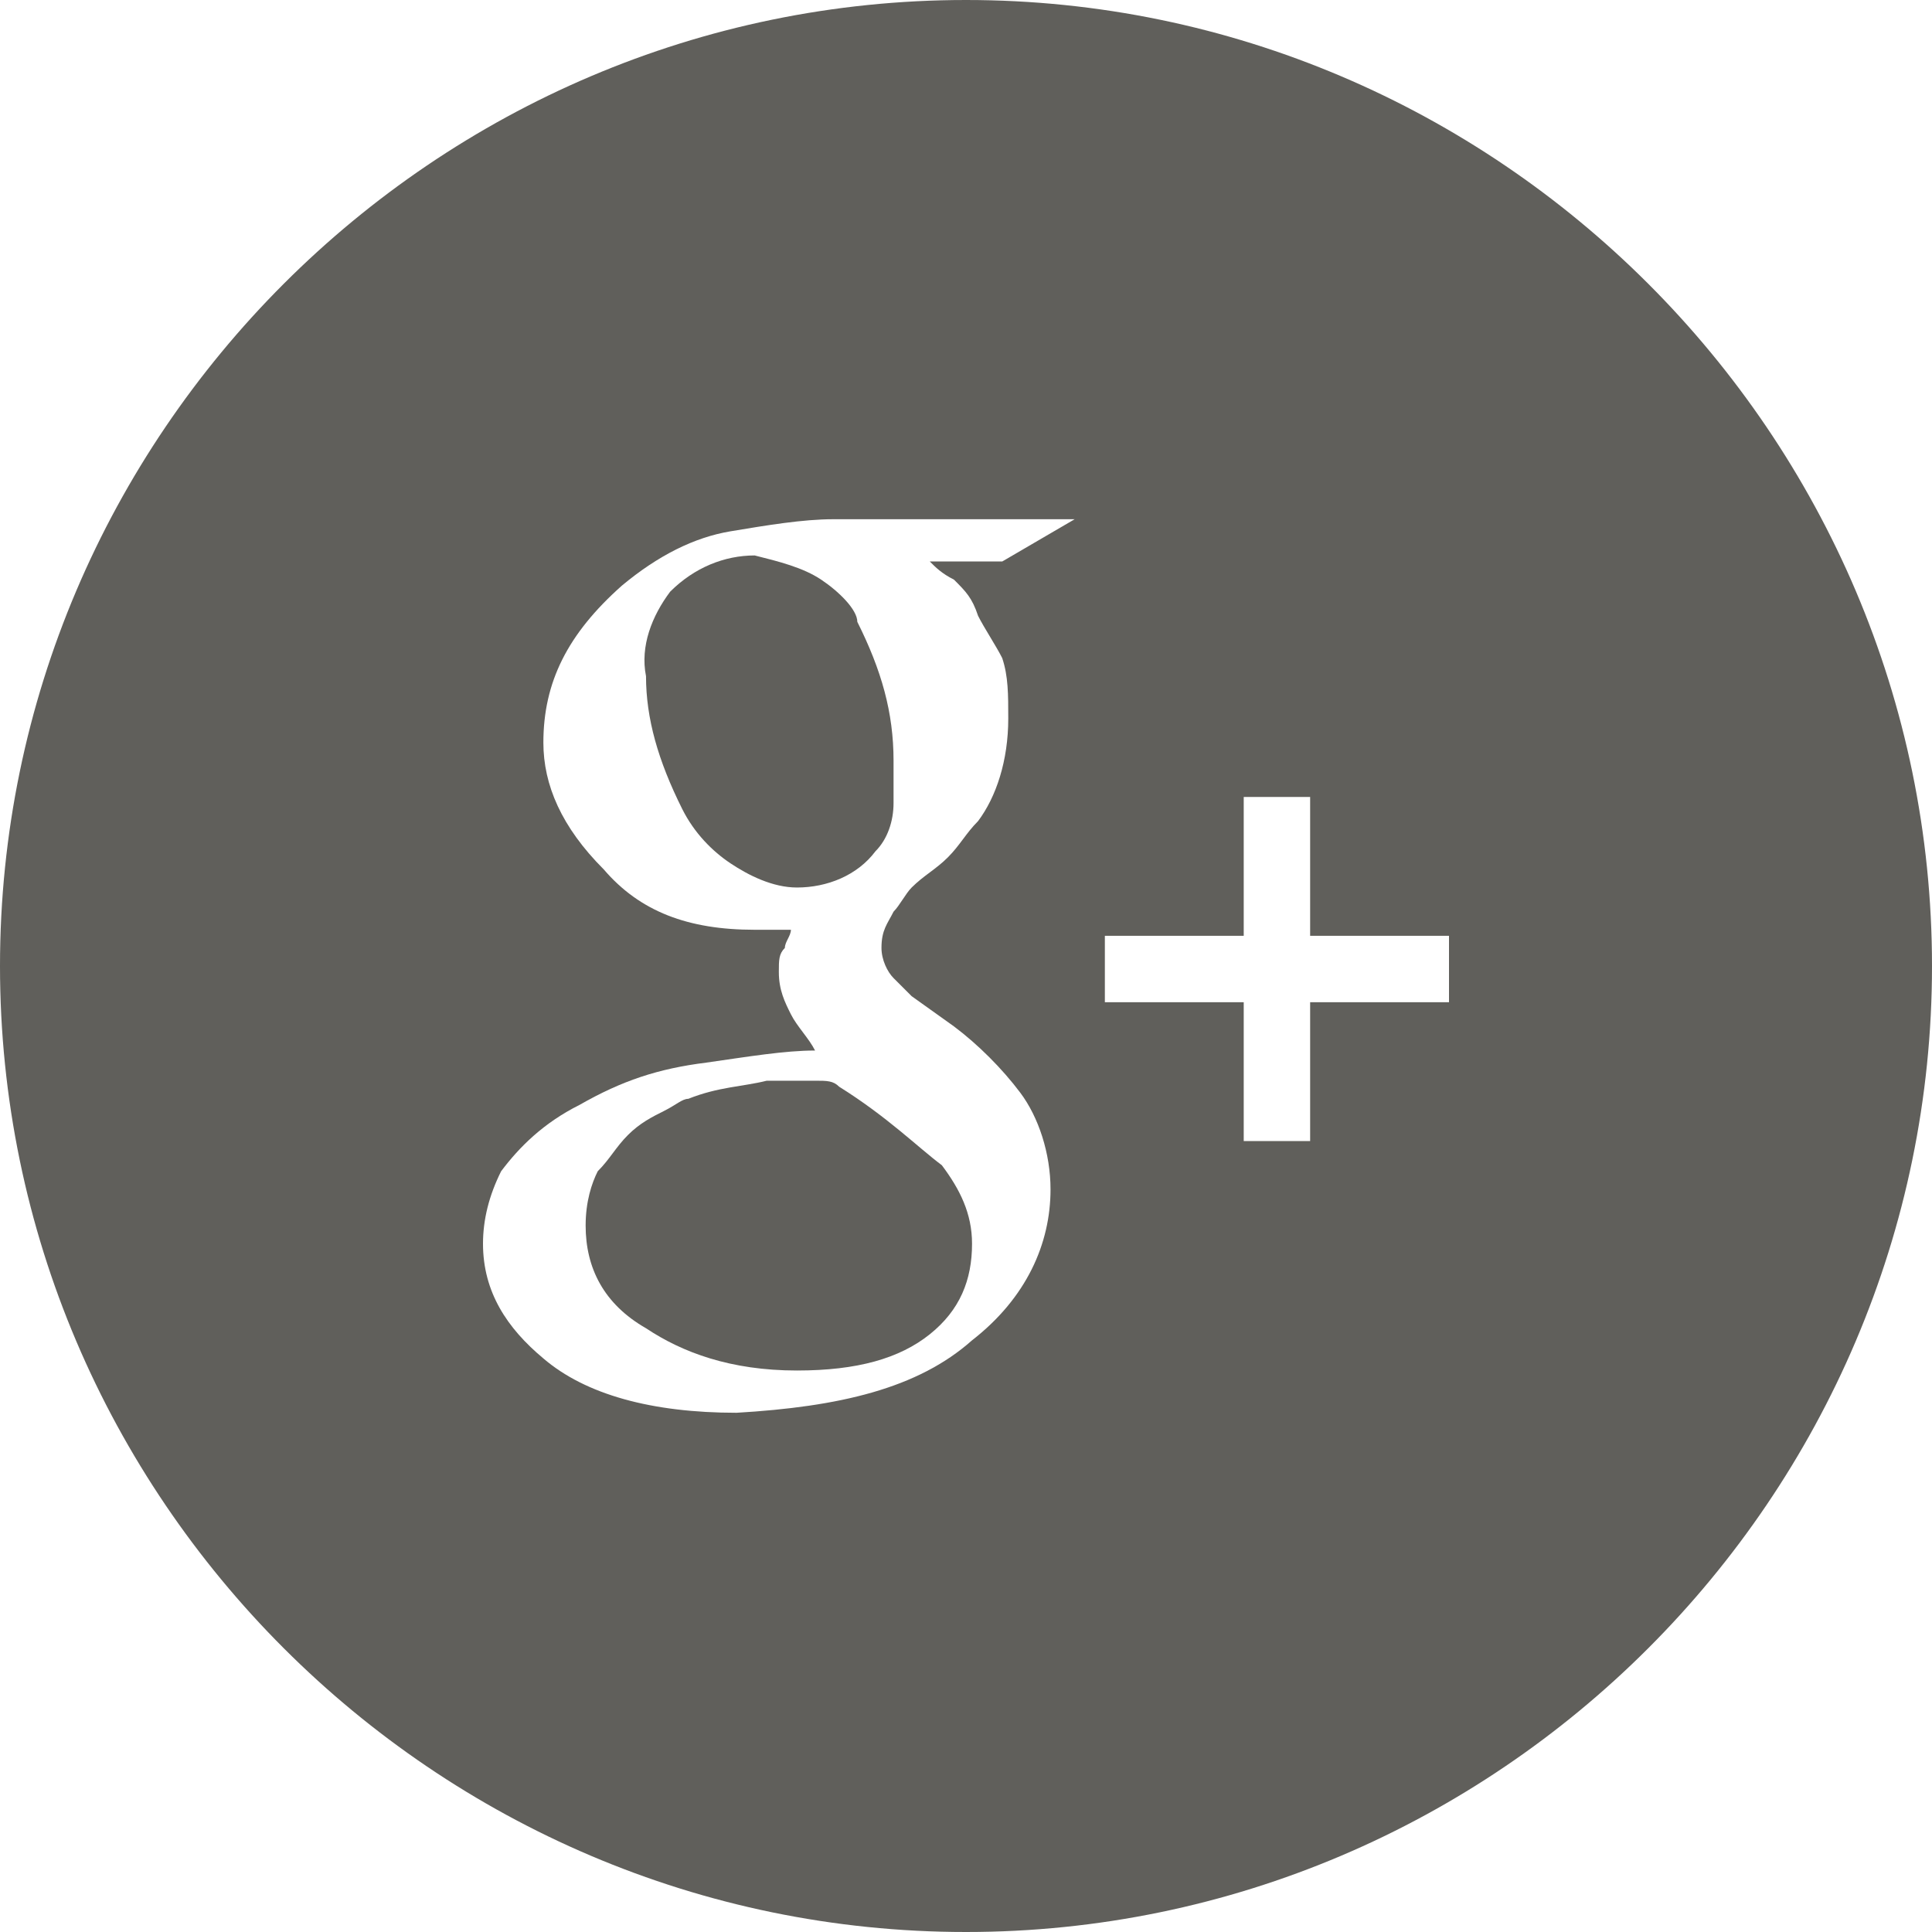
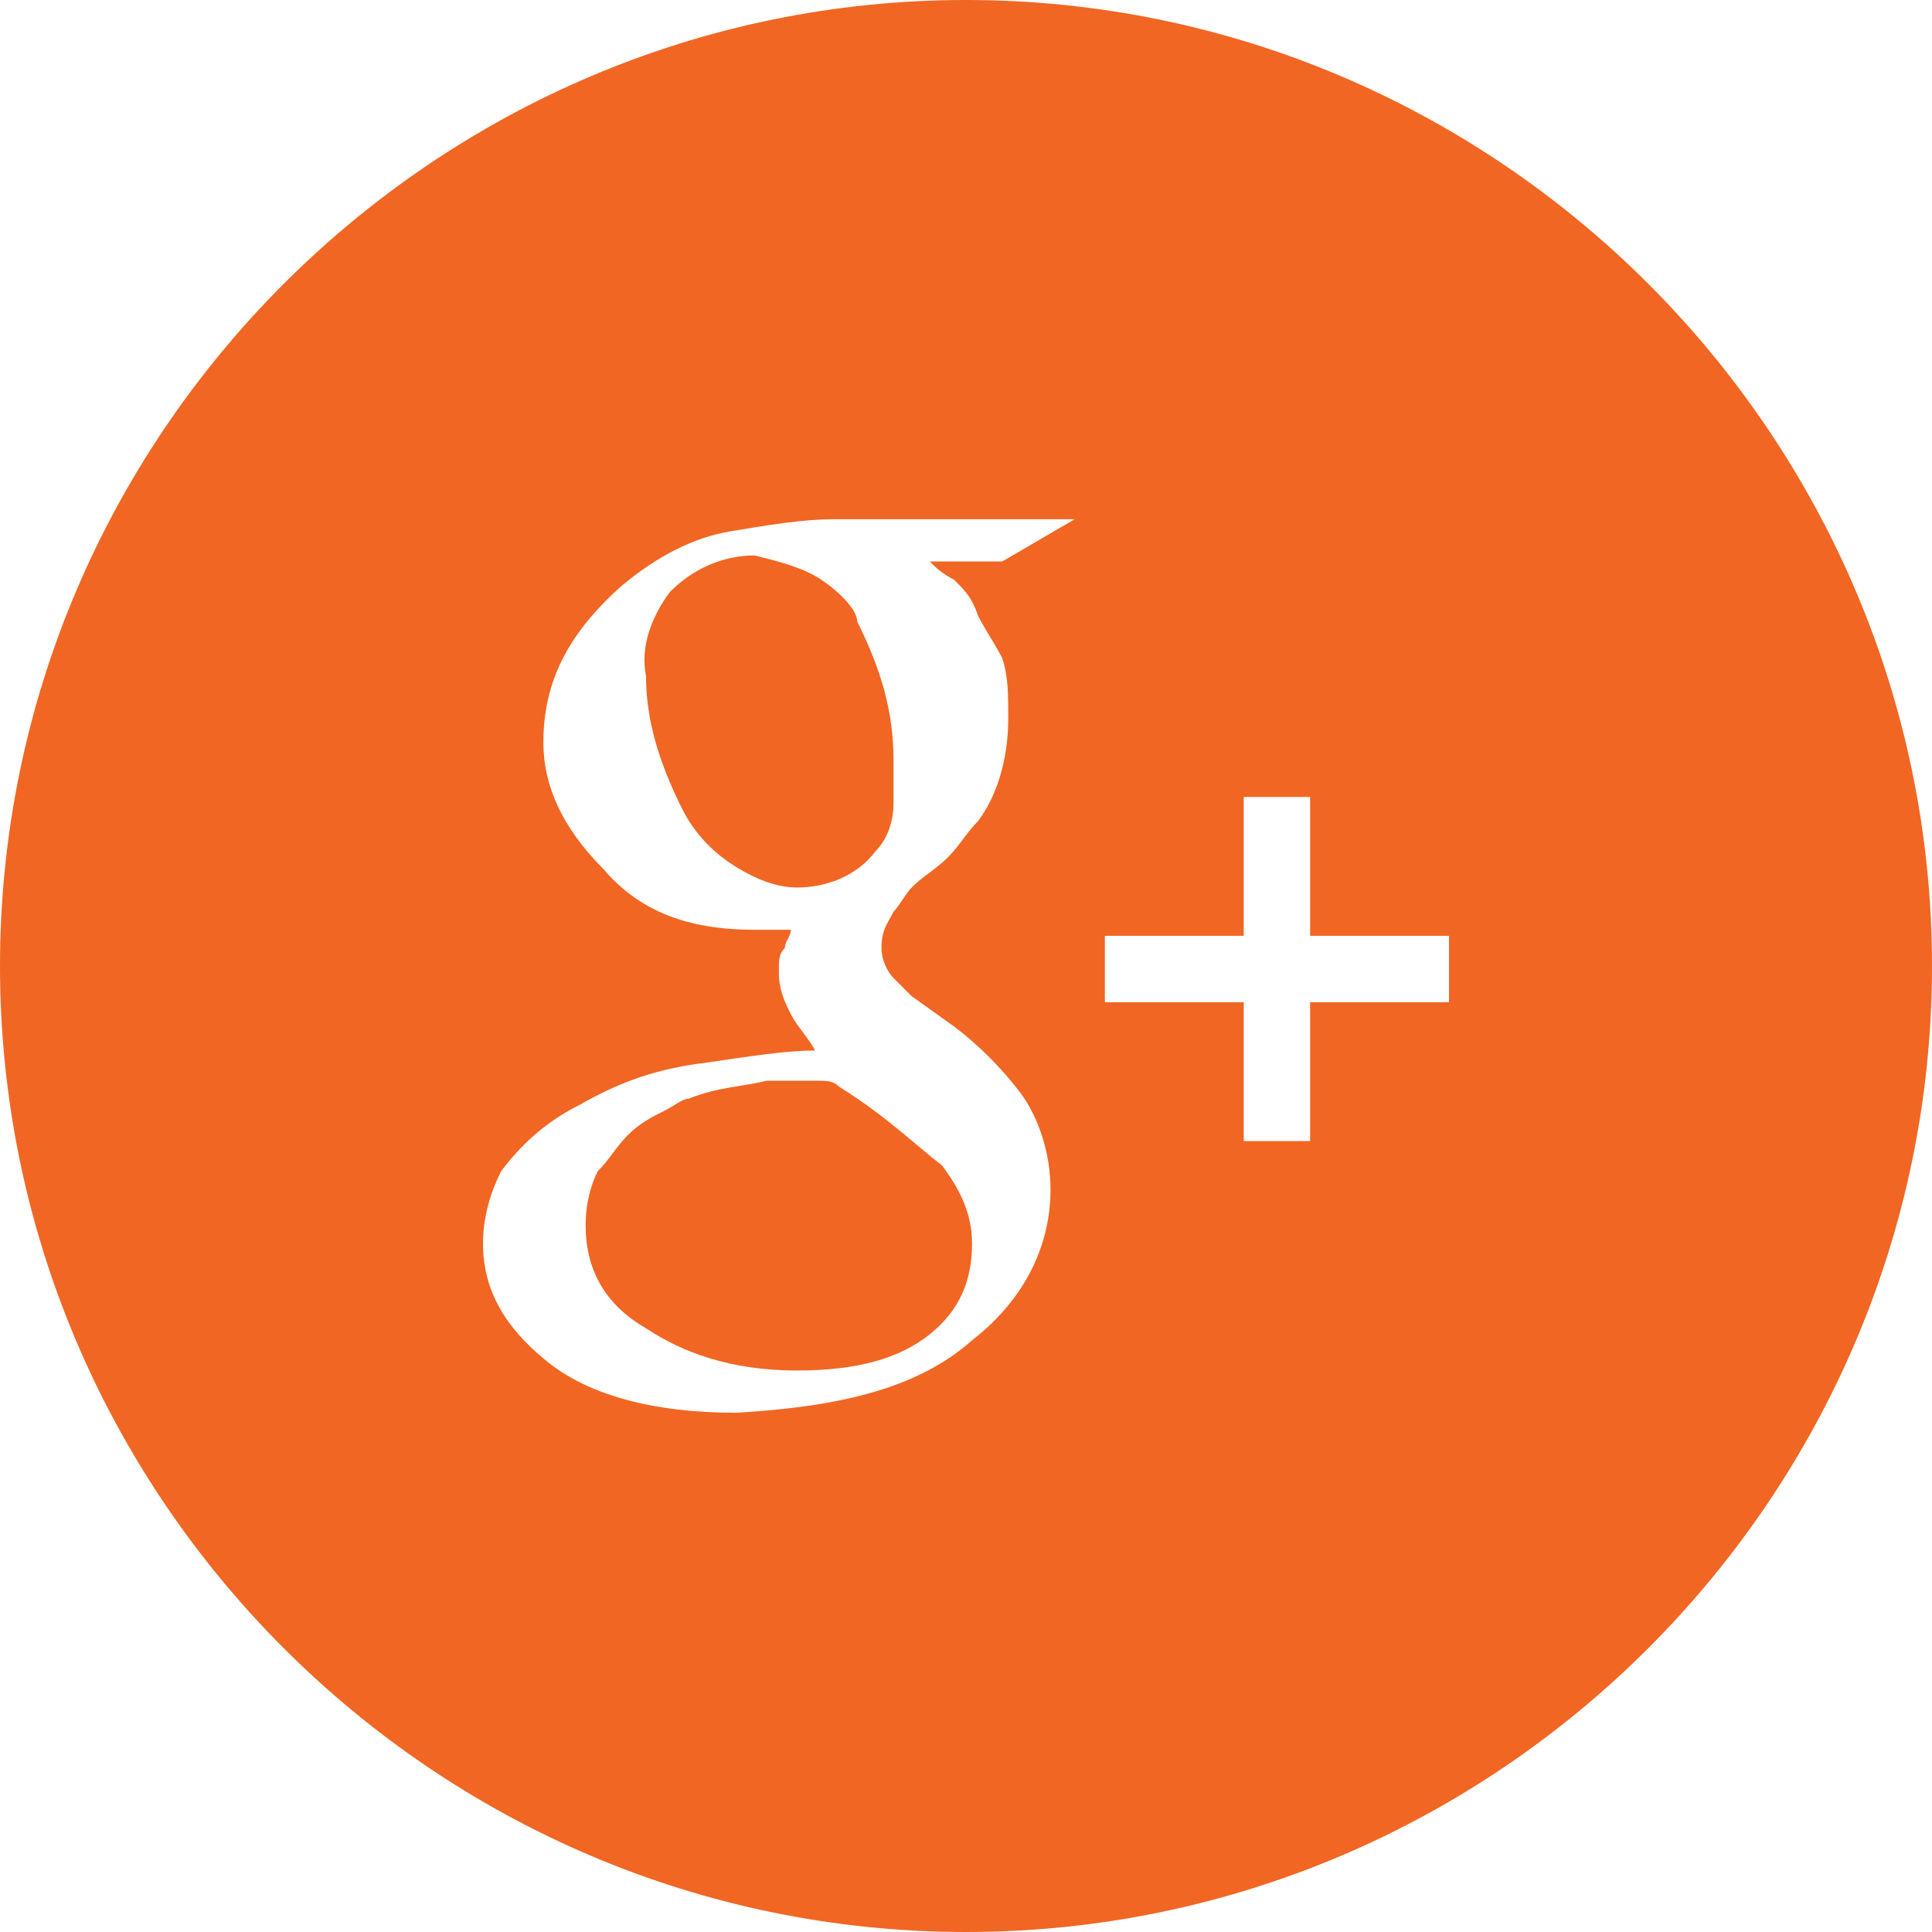
<svg xmlns="http://www.w3.org/2000/svg" version="1.1" id="Layer_1" x="0px" y="0px" viewBox="0 0 32 32" enable-background="new 0 0 32 32" xml:space="preserve">
-   <path fill="#605F5B" d="M13.6,9.6c-0.3-0.2-0.7-0.3-1.1-0.4c-0.5,0-1,0.2-1.4,0.6c-0.3,0.4-0.5,0.9-0.4,1.4c0,0.7,0.2,1.4,0.6,2.2  c0.2,0.4,0.5,0.7,0.8,0.9s0.7,0.4,1.1,0.4c0.5,0,1-0.2,1.3-0.6c0.2-0.2,0.3-0.5,0.3-0.8s0-0.5,0-0.7c0-0.8-0.2-1.5-0.6-2.3  C14.2,10.1,13.9,9.8,13.6,9.6z" />
-   <path fill="#605F5B" d="M13.5,17.9c-0.1,0-0.4,0-0.8,0c-0.4,0.1-0.8,0.1-1.3,0.3c-0.1,0-0.2,0.1-0.4,0.2s-0.4,0.2-0.6,0.4  c-0.2,0.2-0.3,0.4-0.5,0.6c-0.1,0.2-0.2,0.5-0.2,0.9c0,0.7,0.3,1.3,1,1.7c0.6,0.4,1.4,0.7,2.5,0.7c1,0,1.7-0.2,2.2-0.6  s0.7-0.9,0.7-1.5c0-0.5-0.2-0.9-0.5-1.3c-0.4-0.3-0.9-0.8-1.7-1.3C13.8,17.9,13.7,17.9,13.5,17.9z" />
-   <path fill="#605F5B" d="M16,0C7.2,0,0,7.2,0,16s7.2,16,16,16s16-7.2,16-16S24.8,0,16,0z M15.8,9.6c0.2,0.2,0.3,0.3,0.4,0.6  c0.1,0.2,0.3,0.5,0.4,0.7c0.1,0.3,0.1,0.6,0.1,1c0,0.7-0.2,1.3-0.5,1.7c-0.2,0.2-0.3,0.4-0.5,0.6c-0.2,0.2-0.4,0.3-0.6,0.5  c-0.1,0.1-0.2,0.3-0.3,0.4c-0.1,0.2-0.2,0.3-0.2,0.6c0,0.2,0.1,0.4,0.2,0.5c0.1,0.1,0.2,0.2,0.3,0.3l0.7,0.5  c0.4,0.3,0.8,0.7,1.1,1.1s0.5,1,0.5,1.6c0,0.9-0.4,1.8-1.3,2.5c-0.9,0.8-2.2,1.1-3.9,1.2c-1.4,0-2.5-0.3-3.2-0.9  c-0.6-0.5-1-1.1-1-1.9c0-0.4,0.1-0.8,0.3-1.2C8.6,19,9,18.6,9.6,18.3c0.7-0.4,1.3-0.6,2.1-0.7c0.7-0.1,1.3-0.2,1.8-0.2  c-0.1-0.2-0.3-0.4-0.4-0.6c-0.1-0.2-0.2-0.4-0.2-0.7c0-0.2,0-0.3,0.1-0.4c0-0.1,0.1-0.2,0.1-0.3c-0.2,0-0.4,0-0.6,0  c-1.1,0-1.9-0.3-2.5-1c-0.7-0.7-1-1.4-1-2.1c0-1,0.4-1.8,1.3-2.6c0.6-0.5,1.2-0.8,1.8-0.9c0.6-0.1,1.2-0.2,1.7-0.2h4l-1.2,0.7h-1.2  C15.5,9.4,15.6,9.5,15.8,9.6z M24,16.6h-2.3v2.3h-1.1v-2.3h-2.3v-1.1h2.3v-2.3h1.1v2.3H24V16.6z" />
+   <path fill="#F16623" d="M13.6,9.6c-0.3-0.2-0.7-0.3-1.1-0.4c-0.5,0-1,0.2-1.4,0.6c-0.3,0.4-0.5,0.9-0.4,1.4c0,0.7,0.2,1.4,0.6,2.2  c0.2,0.4,0.5,0.7,0.8,0.9s0.7,0.4,1.1,0.4c0.5,0,1-0.2,1.3-0.6c0.2-0.2,0.3-0.5,0.3-0.8s0-0.5,0-0.7c0-0.8-0.2-1.5-0.6-2.3  C14.2,10.1,13.9,9.8,13.6,9.6z" />
+   <path fill="#F16623" d="M13.5,17.9c-0.1,0-0.4,0-0.8,0c-0.4,0.1-0.8,0.1-1.3,0.3c-0.1,0-0.2,0.1-0.4,0.2s-0.4,0.2-0.6,0.4  c-0.2,0.2-0.3,0.4-0.5,0.6c-0.1,0.2-0.2,0.5-0.2,0.9c0,0.7,0.3,1.3,1,1.7c0.6,0.4,1.4,0.7,2.5,0.7c1,0,1.7-0.2,2.2-0.6  s0.7-0.9,0.7-1.5c0-0.5-0.2-0.9-0.5-1.3c-0.4-0.3-0.9-0.8-1.7-1.3C13.8,17.9,13.7,17.9,13.5,17.9z" />
+   <path fill="#F16623" d="M16,0C7.2,0,0,7.2,0,16s7.2,16,16,16s16-7.2,16-16S24.8,0,16,0z M15.8,9.6c0.2,0.2,0.3,0.3,0.4,0.6  c0.1,0.2,0.3,0.5,0.4,0.7c0.1,0.3,0.1,0.6,0.1,1c0,0.7-0.2,1.3-0.5,1.7c-0.2,0.2-0.3,0.4-0.5,0.6c-0.2,0.2-0.4,0.3-0.6,0.5  c-0.1,0.1-0.2,0.3-0.3,0.4c-0.1,0.2-0.2,0.3-0.2,0.6c0,0.2,0.1,0.4,0.2,0.5c0.1,0.1,0.2,0.2,0.3,0.3l0.7,0.5  c0.4,0.3,0.8,0.7,1.1,1.1s0.5,1,0.5,1.6c0,0.9-0.4,1.8-1.3,2.5c-0.9,0.8-2.2,1.1-3.9,1.2c-1.4,0-2.5-0.3-3.2-0.9  c-0.6-0.5-1-1.1-1-1.9c0-0.4,0.1-0.8,0.3-1.2C8.6,19,9,18.6,9.6,18.3c0.7-0.4,1.3-0.6,2.1-0.7c0.7-0.1,1.3-0.2,1.8-0.2  c-0.1-0.2-0.3-0.4-0.4-0.6c-0.1-0.2-0.2-0.4-0.2-0.7c0-0.2,0-0.3,0.1-0.4c0-0.1,0.1-0.2,0.1-0.3c-0.2,0-0.4,0-0.6,0  c-1.1,0-1.9-0.3-2.5-1c-0.7-0.7-1-1.4-1-2.1c0-1,0.4-1.8,1.3-2.6c0.6-0.5,1.2-0.8,1.8-0.9c0.6-0.1,1.2-0.2,1.7-0.2h4l-1.2,0.7h-1.2  C15.5,9.4,15.6,9.5,15.8,9.6z M24,16.6h-2.3v2.3h-1.1v-2.3h-2.3v-1.1h2.3v-2.3h1.1v2.3H24V16.6z" />
</svg>
